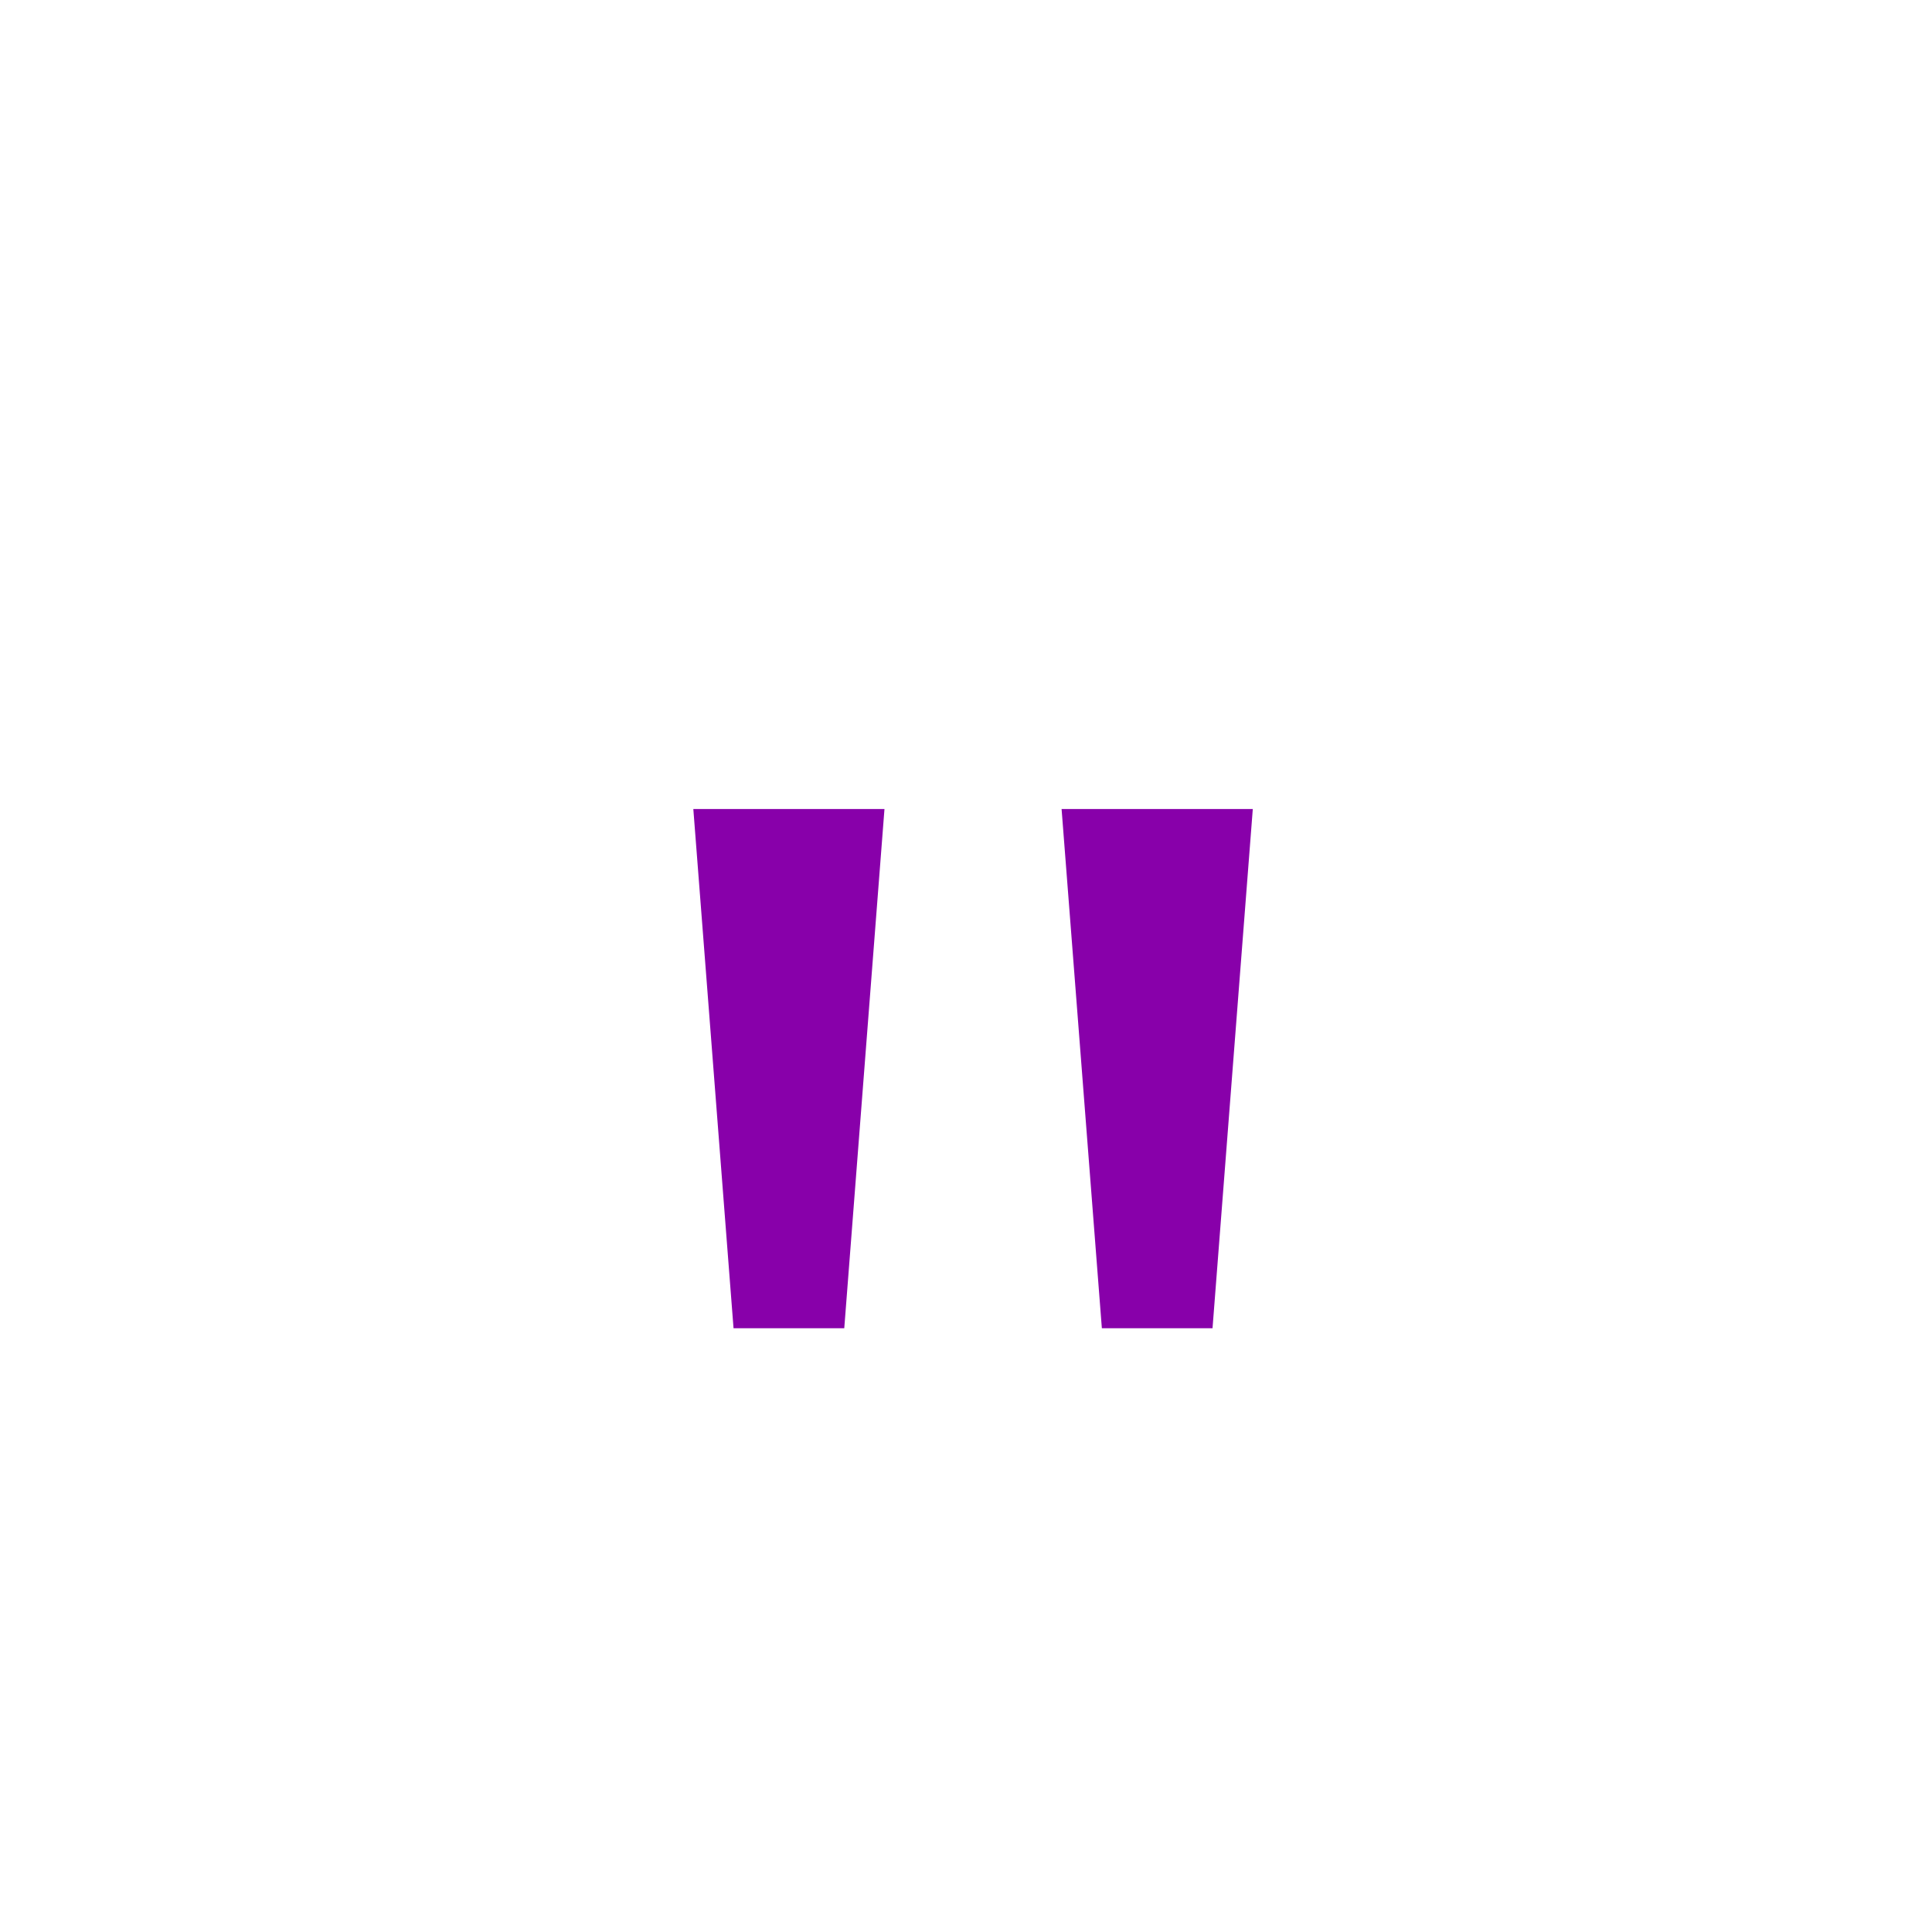
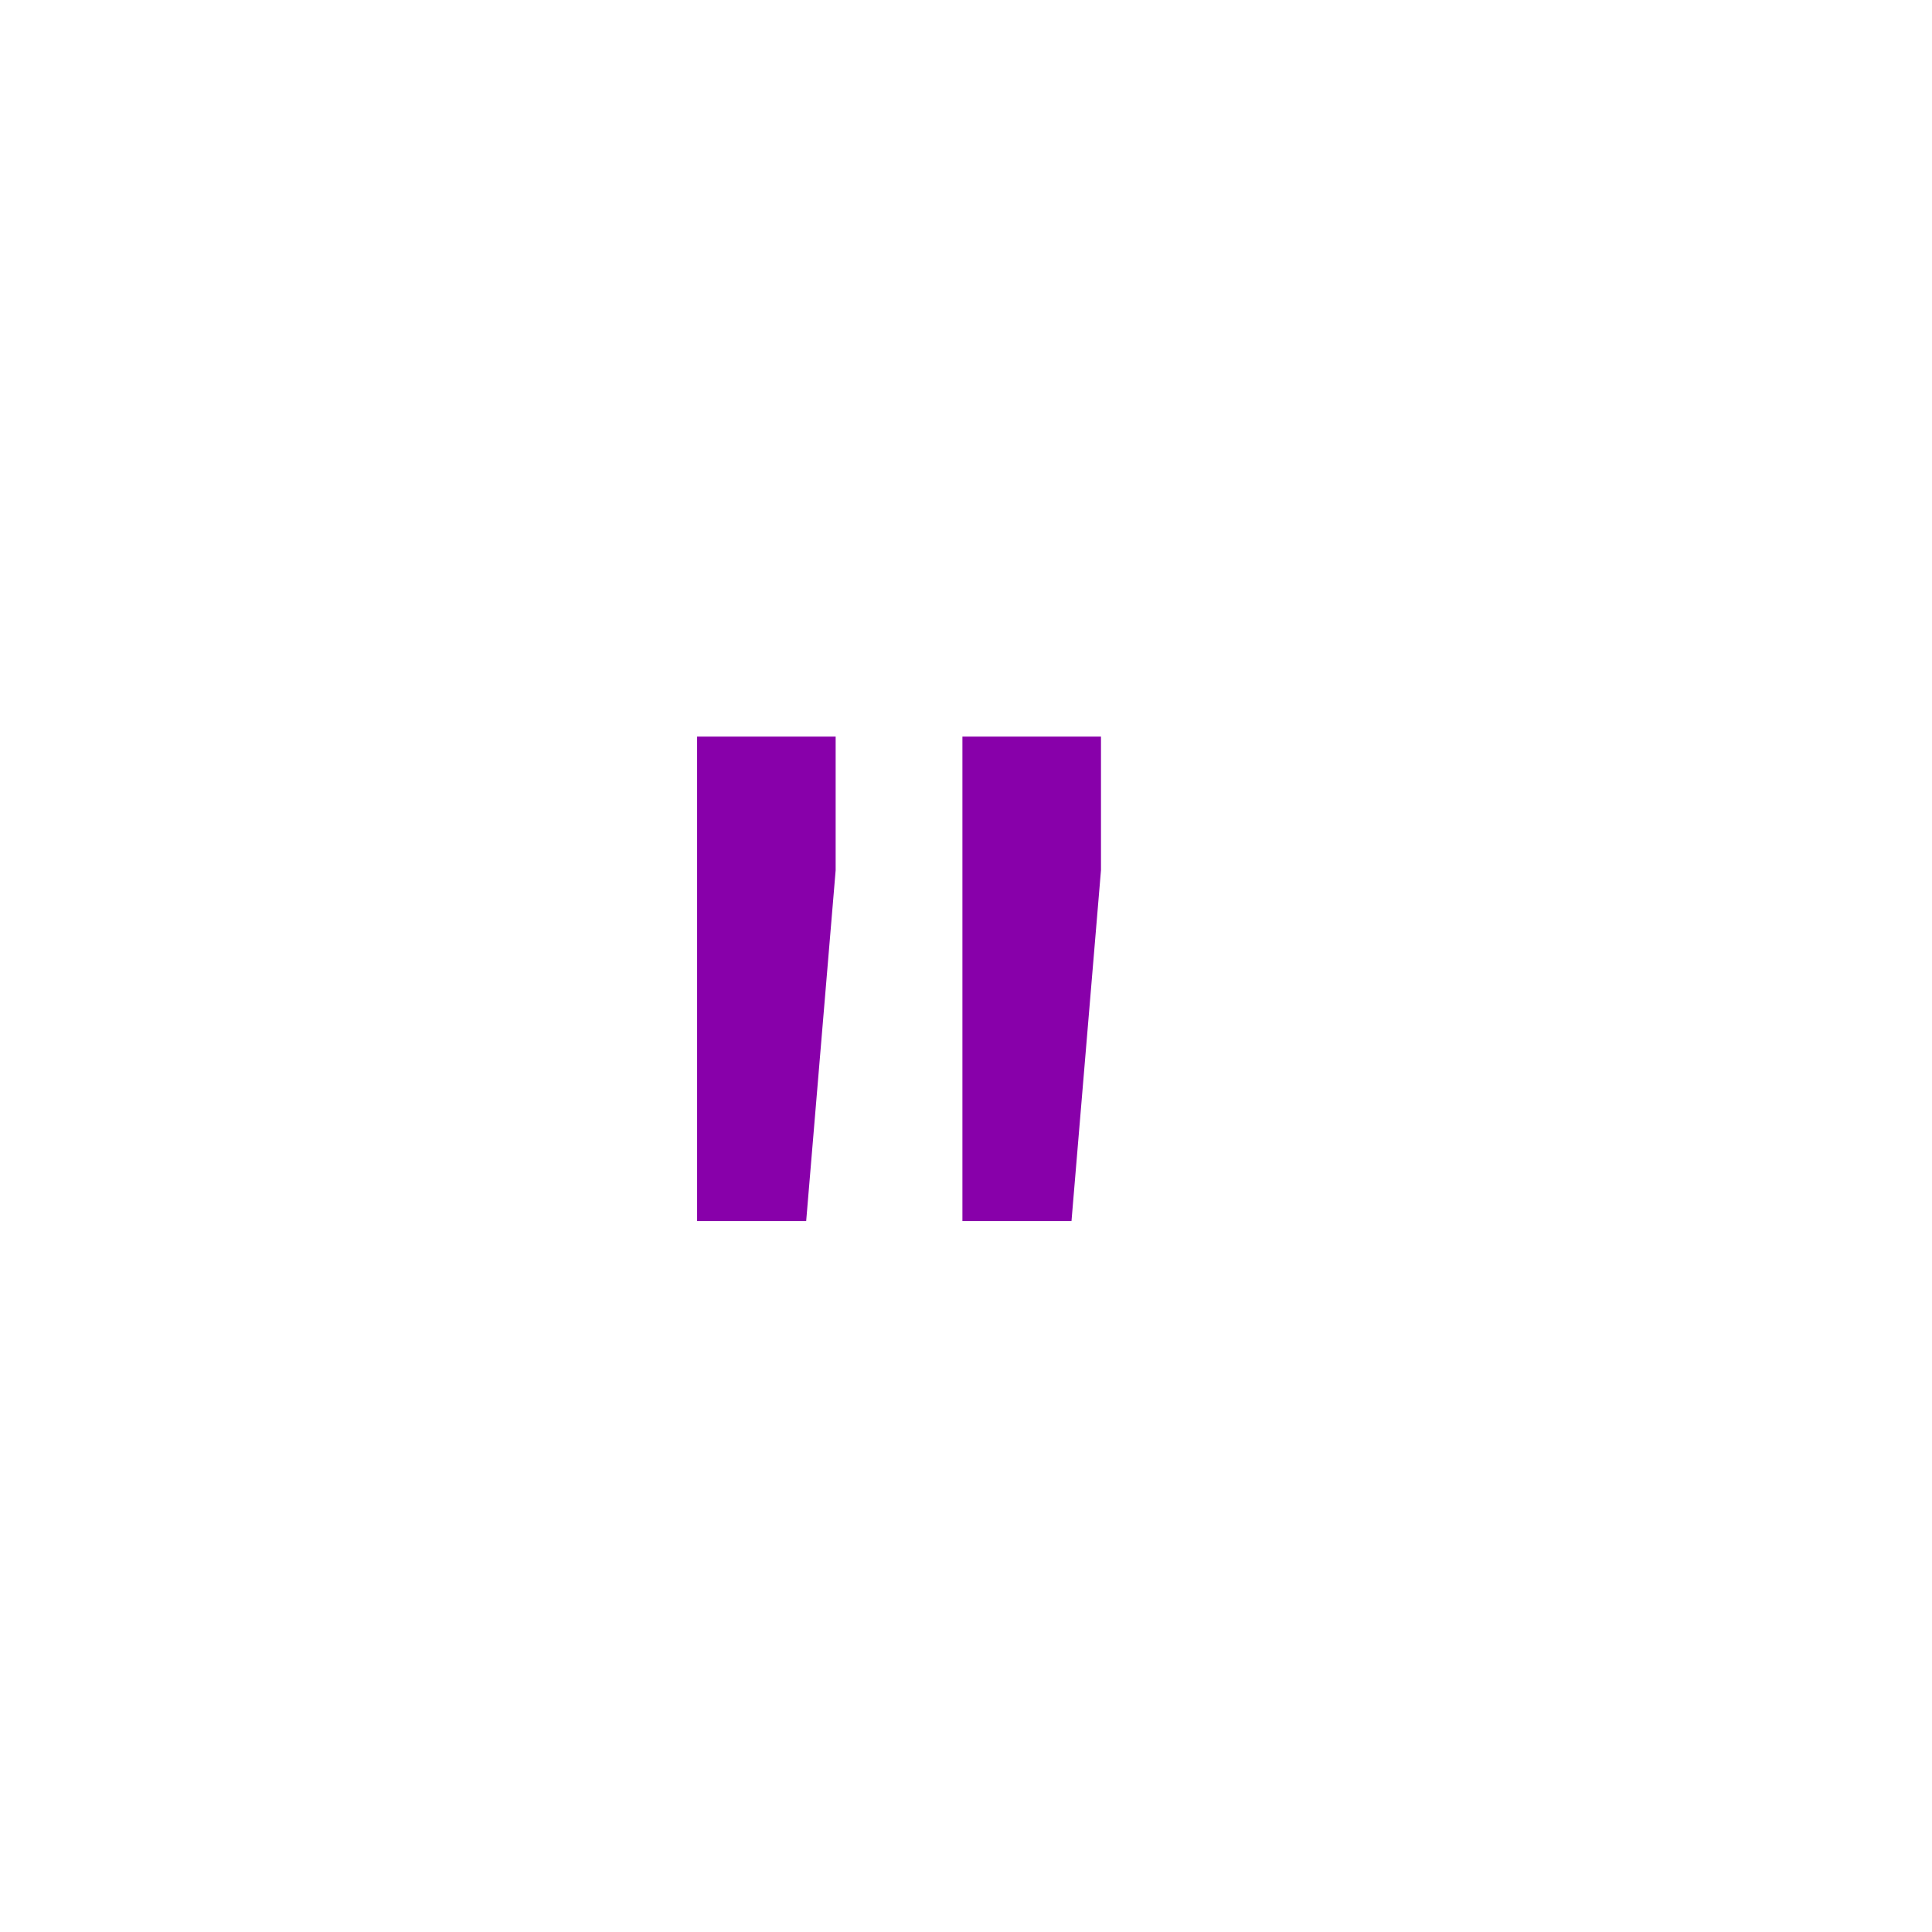
<svg xmlns="http://www.w3.org/2000/svg" width="512" height="512" viewBox="0 0 512 512" version="1.1" id="svg1">
  <defs id="defs1">
    <linearGradient id="swatch2">
      <stop style="stop-color:#4d4d4d;stop-opacity:0.317;" offset="0" id="stop2" />
    </linearGradient>
  </defs>
  <g id="layer1">
-     <text xml:space="preserve" style="font-style:normal;font-variant:normal;font-weight:normal;font-stretch:normal;font-size:192px;font-family:Ubuntu;-inkscape-font-specification:'Ubuntu, Normal';font-variant-ligatures:normal;font-variant-caps:normal;font-variant-numeric:normal;font-variant-east-asian:normal;text-align:start;writing-mode:lr-tb;direction:ltr;text-anchor:start;fill:#8800aa;stroke-width:40" x="149.067" y="595.2" id="text2">
-       <tspan id="tspan2" x="149.067" y="595.2" style="font-style:normal;font-variant:normal;font-weight:normal;font-stretch:normal;font-size:533.333px;font-family:Ubuntu;-inkscape-font-specification:'Ubuntu, Normal';font-variant-ligatures:normal;font-variant-caps:normal;font-variant-numeric:normal;font-variant-east-asian:normal;fill:#8800aa">"</tspan>
+     <text xml:space="preserve" style="font-style:normal;font-variant:normal;font-weight:normal;font-stretch:normal;font-size:192px;font-family:Roboto,Arial,Helvetica;-inkscape-font-specification:'Ubuntu, Normal';font-variant-ligatures:normal;font-variant-caps:normal;font-variant-numeric:normal;font-variant-east-asian:normal;text-align:start;writing-mode:lr-tb;direction:ltr;text-anchor:start;fill:#8800aa;stroke-width:40" x="149.067" y="595.2" id="text2">
+       <tspan id="tspan2" x="149.067" y="595.2" style="font-style:normal;font-variant:normal;font-weight:normal;font-stretch:normal;font-size:533.333px;font-family:Roboto,Arial,Helvetica;-inkscape-font-specification:'Ubuntu, Normal';font-variant-ligatures:normal;font-variant-caps:normal;font-variant-numeric:normal;font-variant-east-asian:normal;fill:#8800aa">"</tspan>
    </text>
  </g>
</svg>
